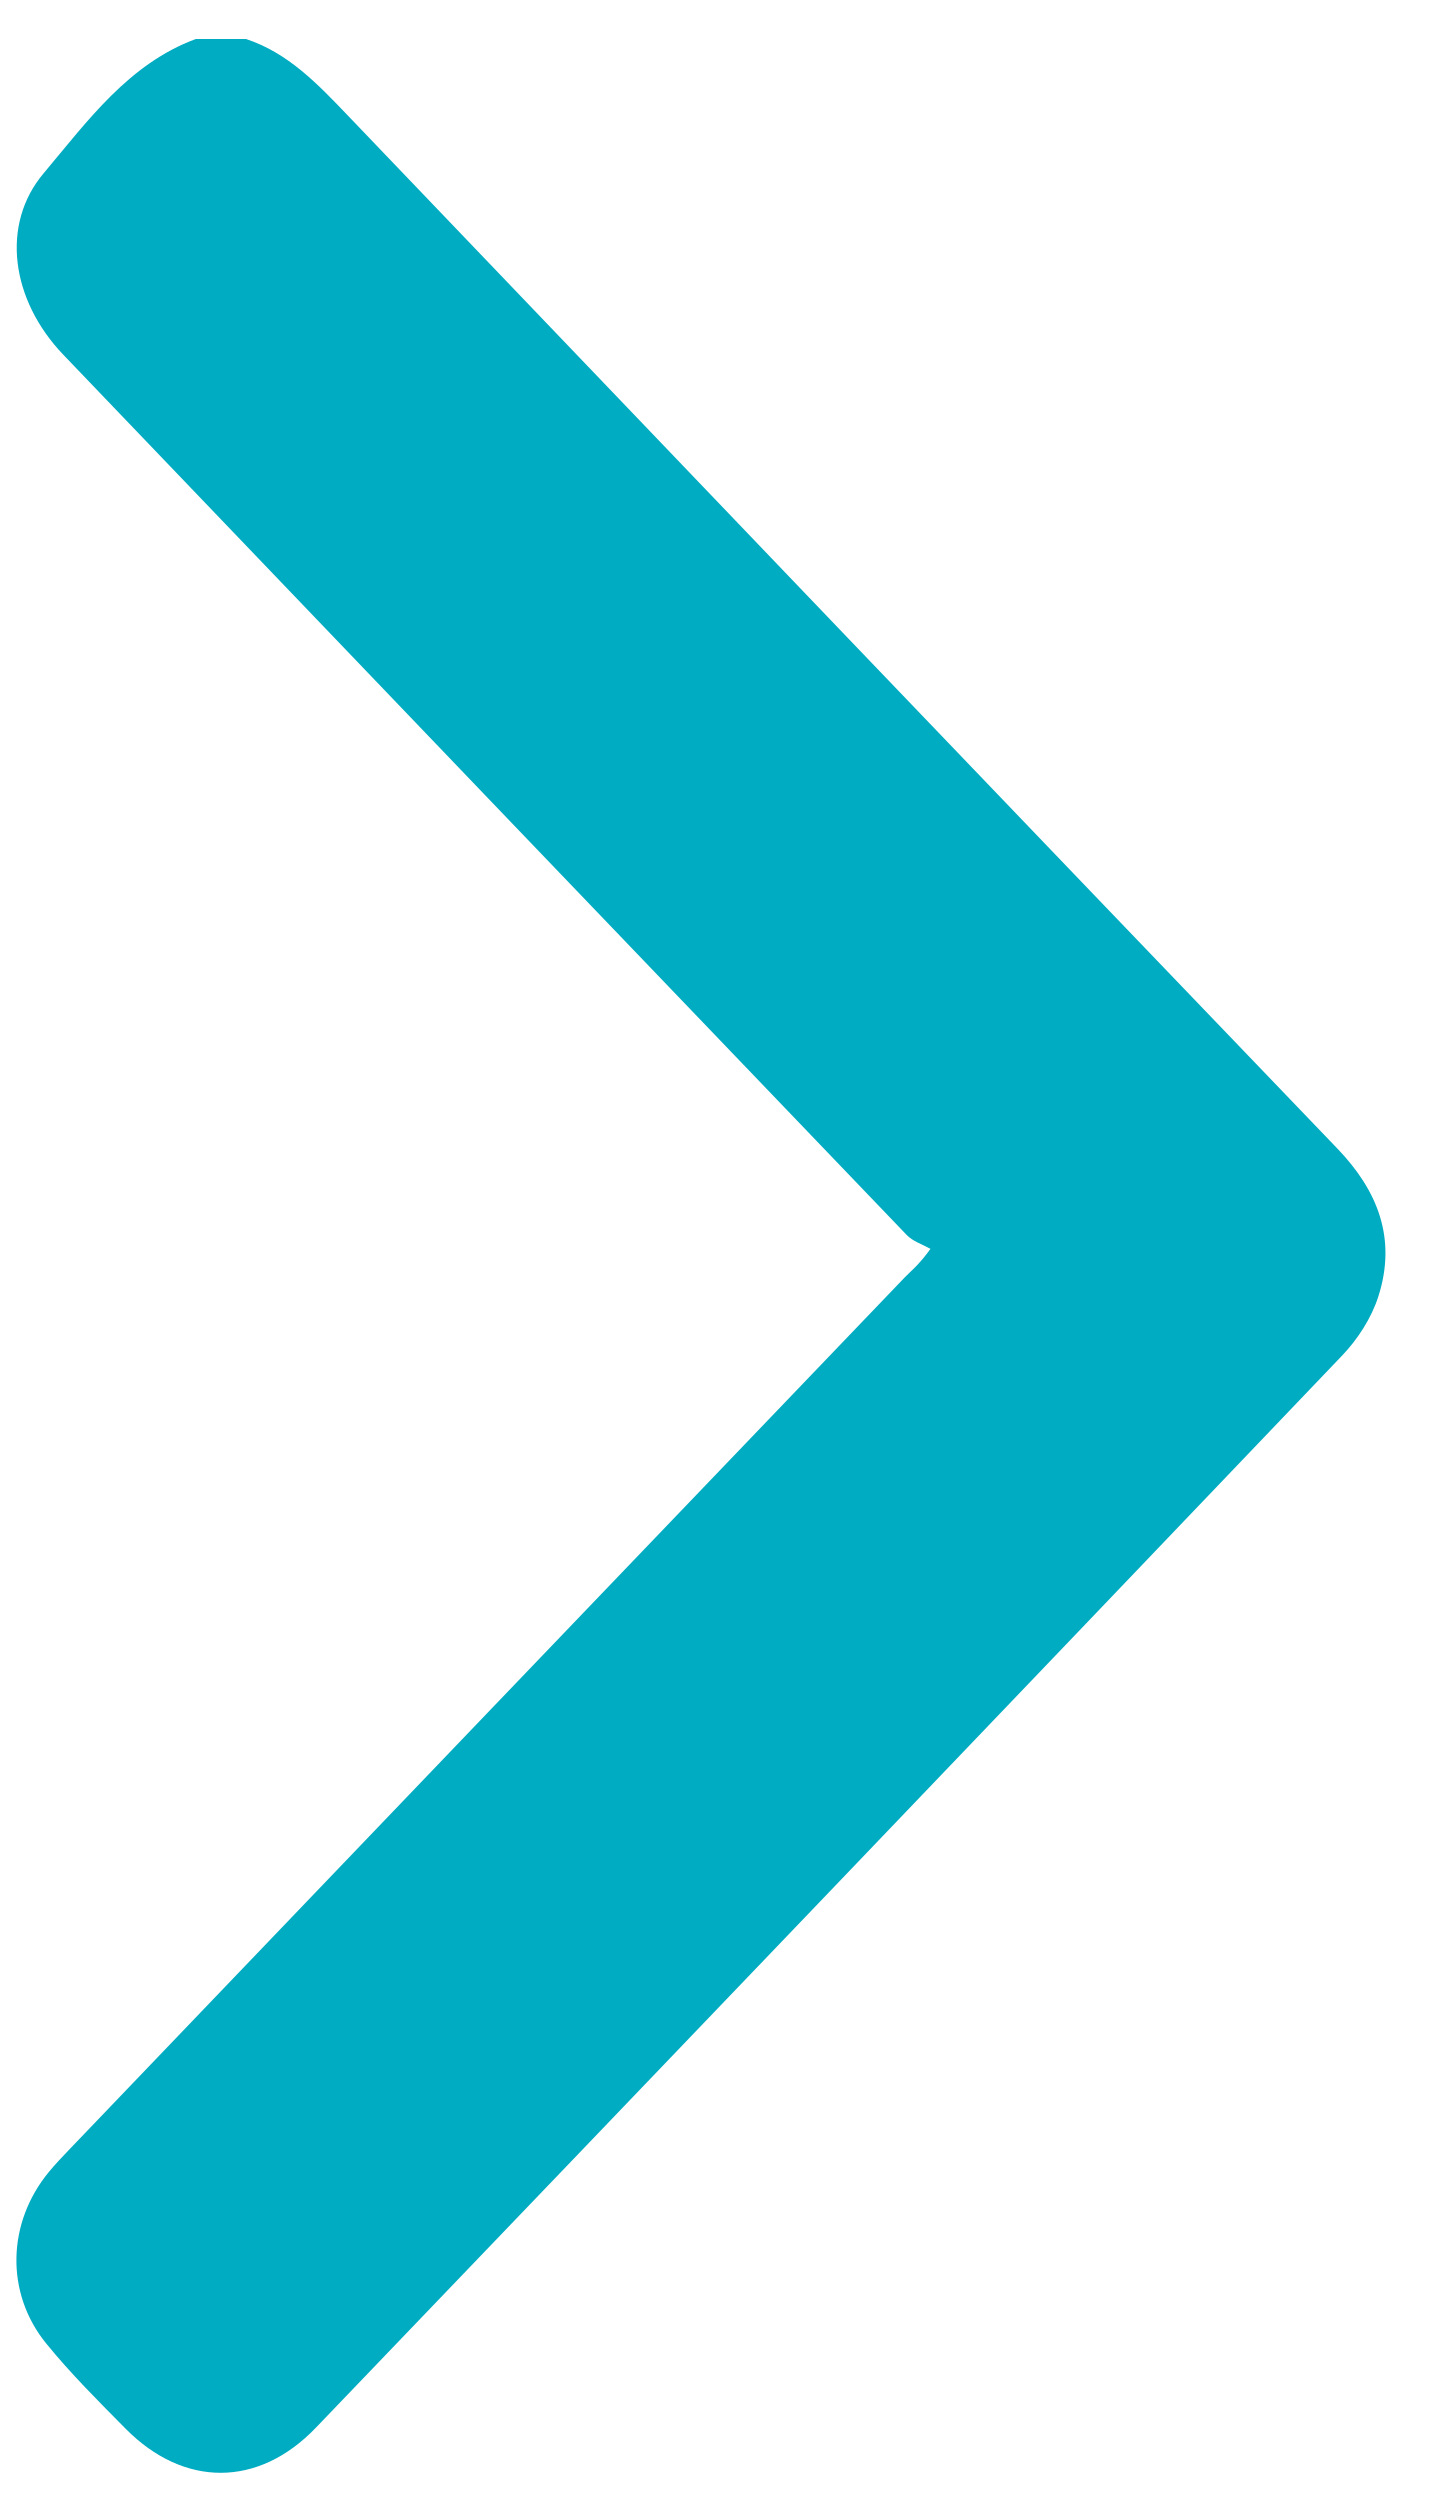
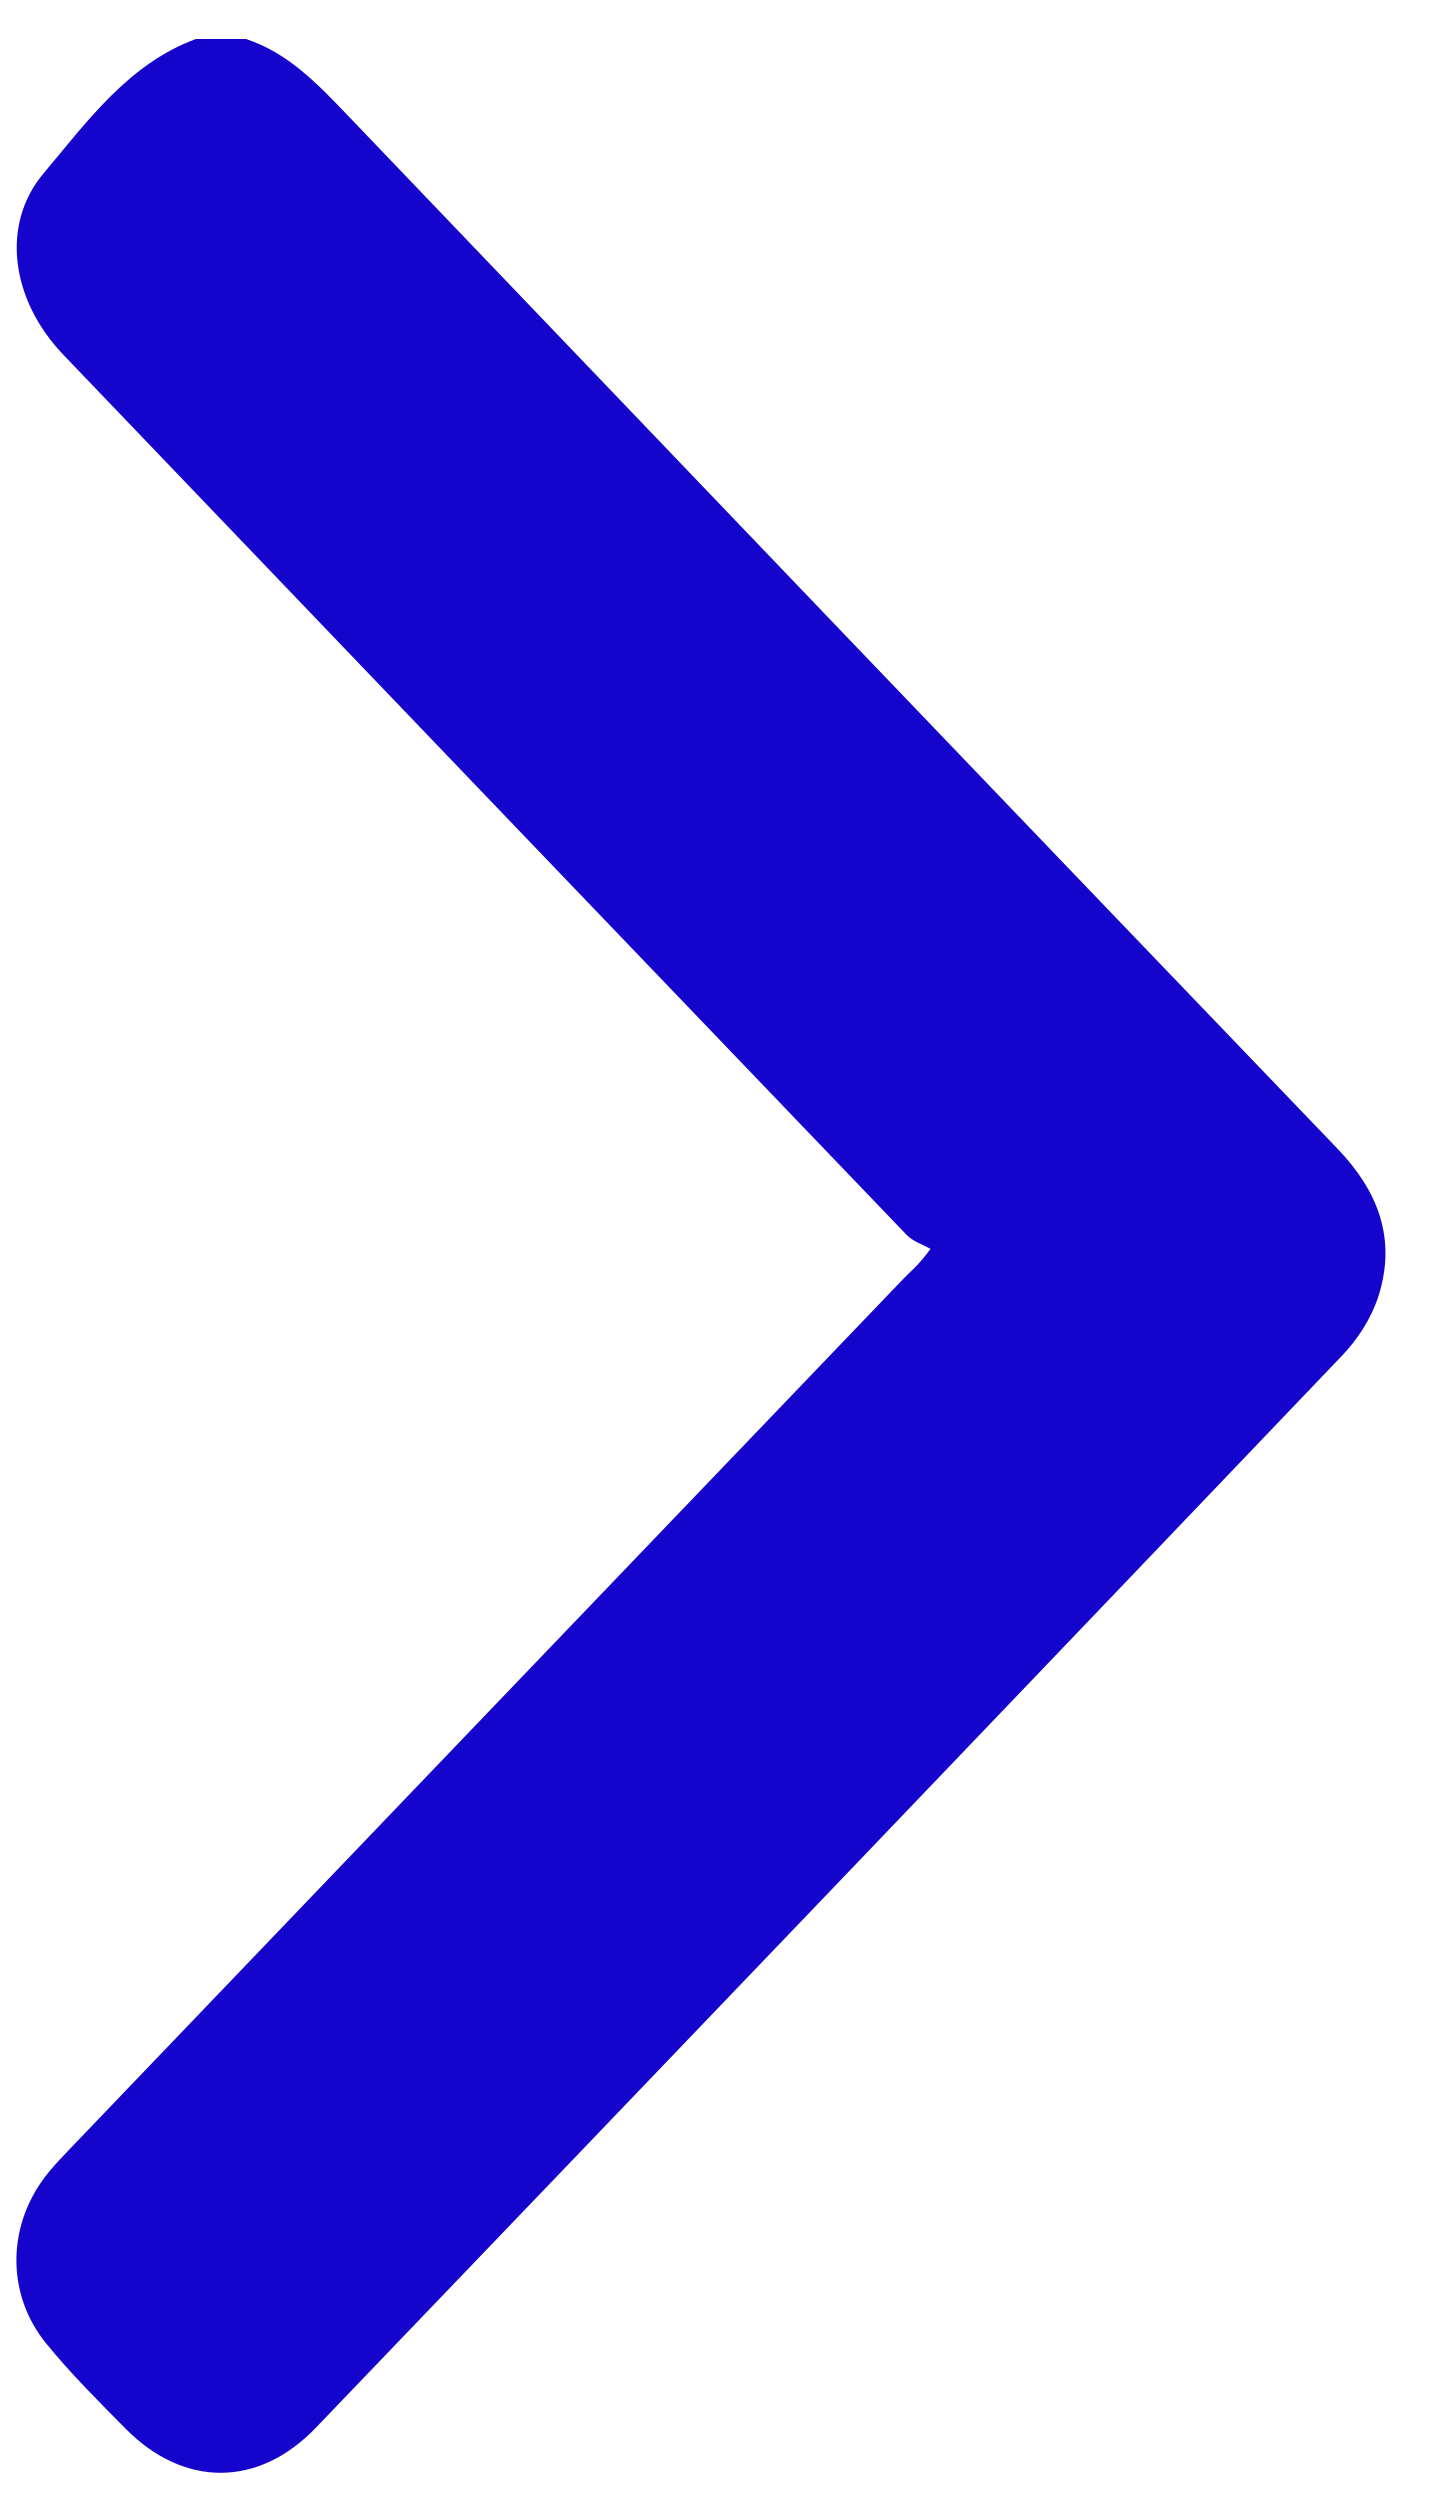
<svg xmlns="http://www.w3.org/2000/svg" width="24" height="42" viewBox="0 0 24 42" fill="none">
-   <path d="M4.131 0.655C4.837 0.886 5.335 1.409 5.84 1.937C11.377 7.727 16.919 13.515 22.467 19.295C23.149 20.004 23.467 20.811 23.156 21.781C23.04 22.143 22.809 22.501 22.548 22.773C16.808 28.785 11.059 34.788 5.305 40.787C4.338 41.795 3.087 41.79 2.111 40.803C1.654 40.341 1.191 39.88 0.779 39.374C0.084 38.522 0.119 37.341 0.82 36.49C0.928 36.359 1.045 36.236 1.162 36.114C5.839 31.231 10.515 26.346 15.194 21.466C15.302 21.353 15.429 21.262 15.632 20.981C15.497 20.905 15.336 20.856 15.232 20.747C10.507 15.822 5.785 10.891 1.064 5.96C0.183 5.04 0.007 3.772 0.733 2.911C1.471 2.033 2.165 1.07 3.29 0.655L4.131 0.655Z" fill="#00ACC1" />
+   <path d="M4.131 0.655C4.837 0.886 5.335 1.409 5.84 1.937C11.377 7.727 16.919 13.515 22.467 19.295C23.149 20.004 23.467 20.811 23.156 21.781C23.04 22.143 22.809 22.501 22.548 22.773C16.808 28.785 11.059 34.788 5.305 40.787C4.338 41.795 3.087 41.79 2.111 40.803C1.654 40.341 1.191 39.88 0.779 39.374C0.084 38.522 0.119 37.341 0.82 36.49C0.928 36.359 1.045 36.236 1.162 36.114C5.839 31.231 10.515 26.346 15.194 21.466C15.302 21.353 15.429 21.262 15.632 20.981C15.497 20.905 15.336 20.856 15.232 20.747C10.507 15.822 5.785 10.891 1.064 5.96C0.183 5.04 0.007 3.772 0.733 2.911C1.471 2.033 2.165 1.07 3.29 0.655L4.131 0.655Z" fill="#1505cc" />
</svg>
